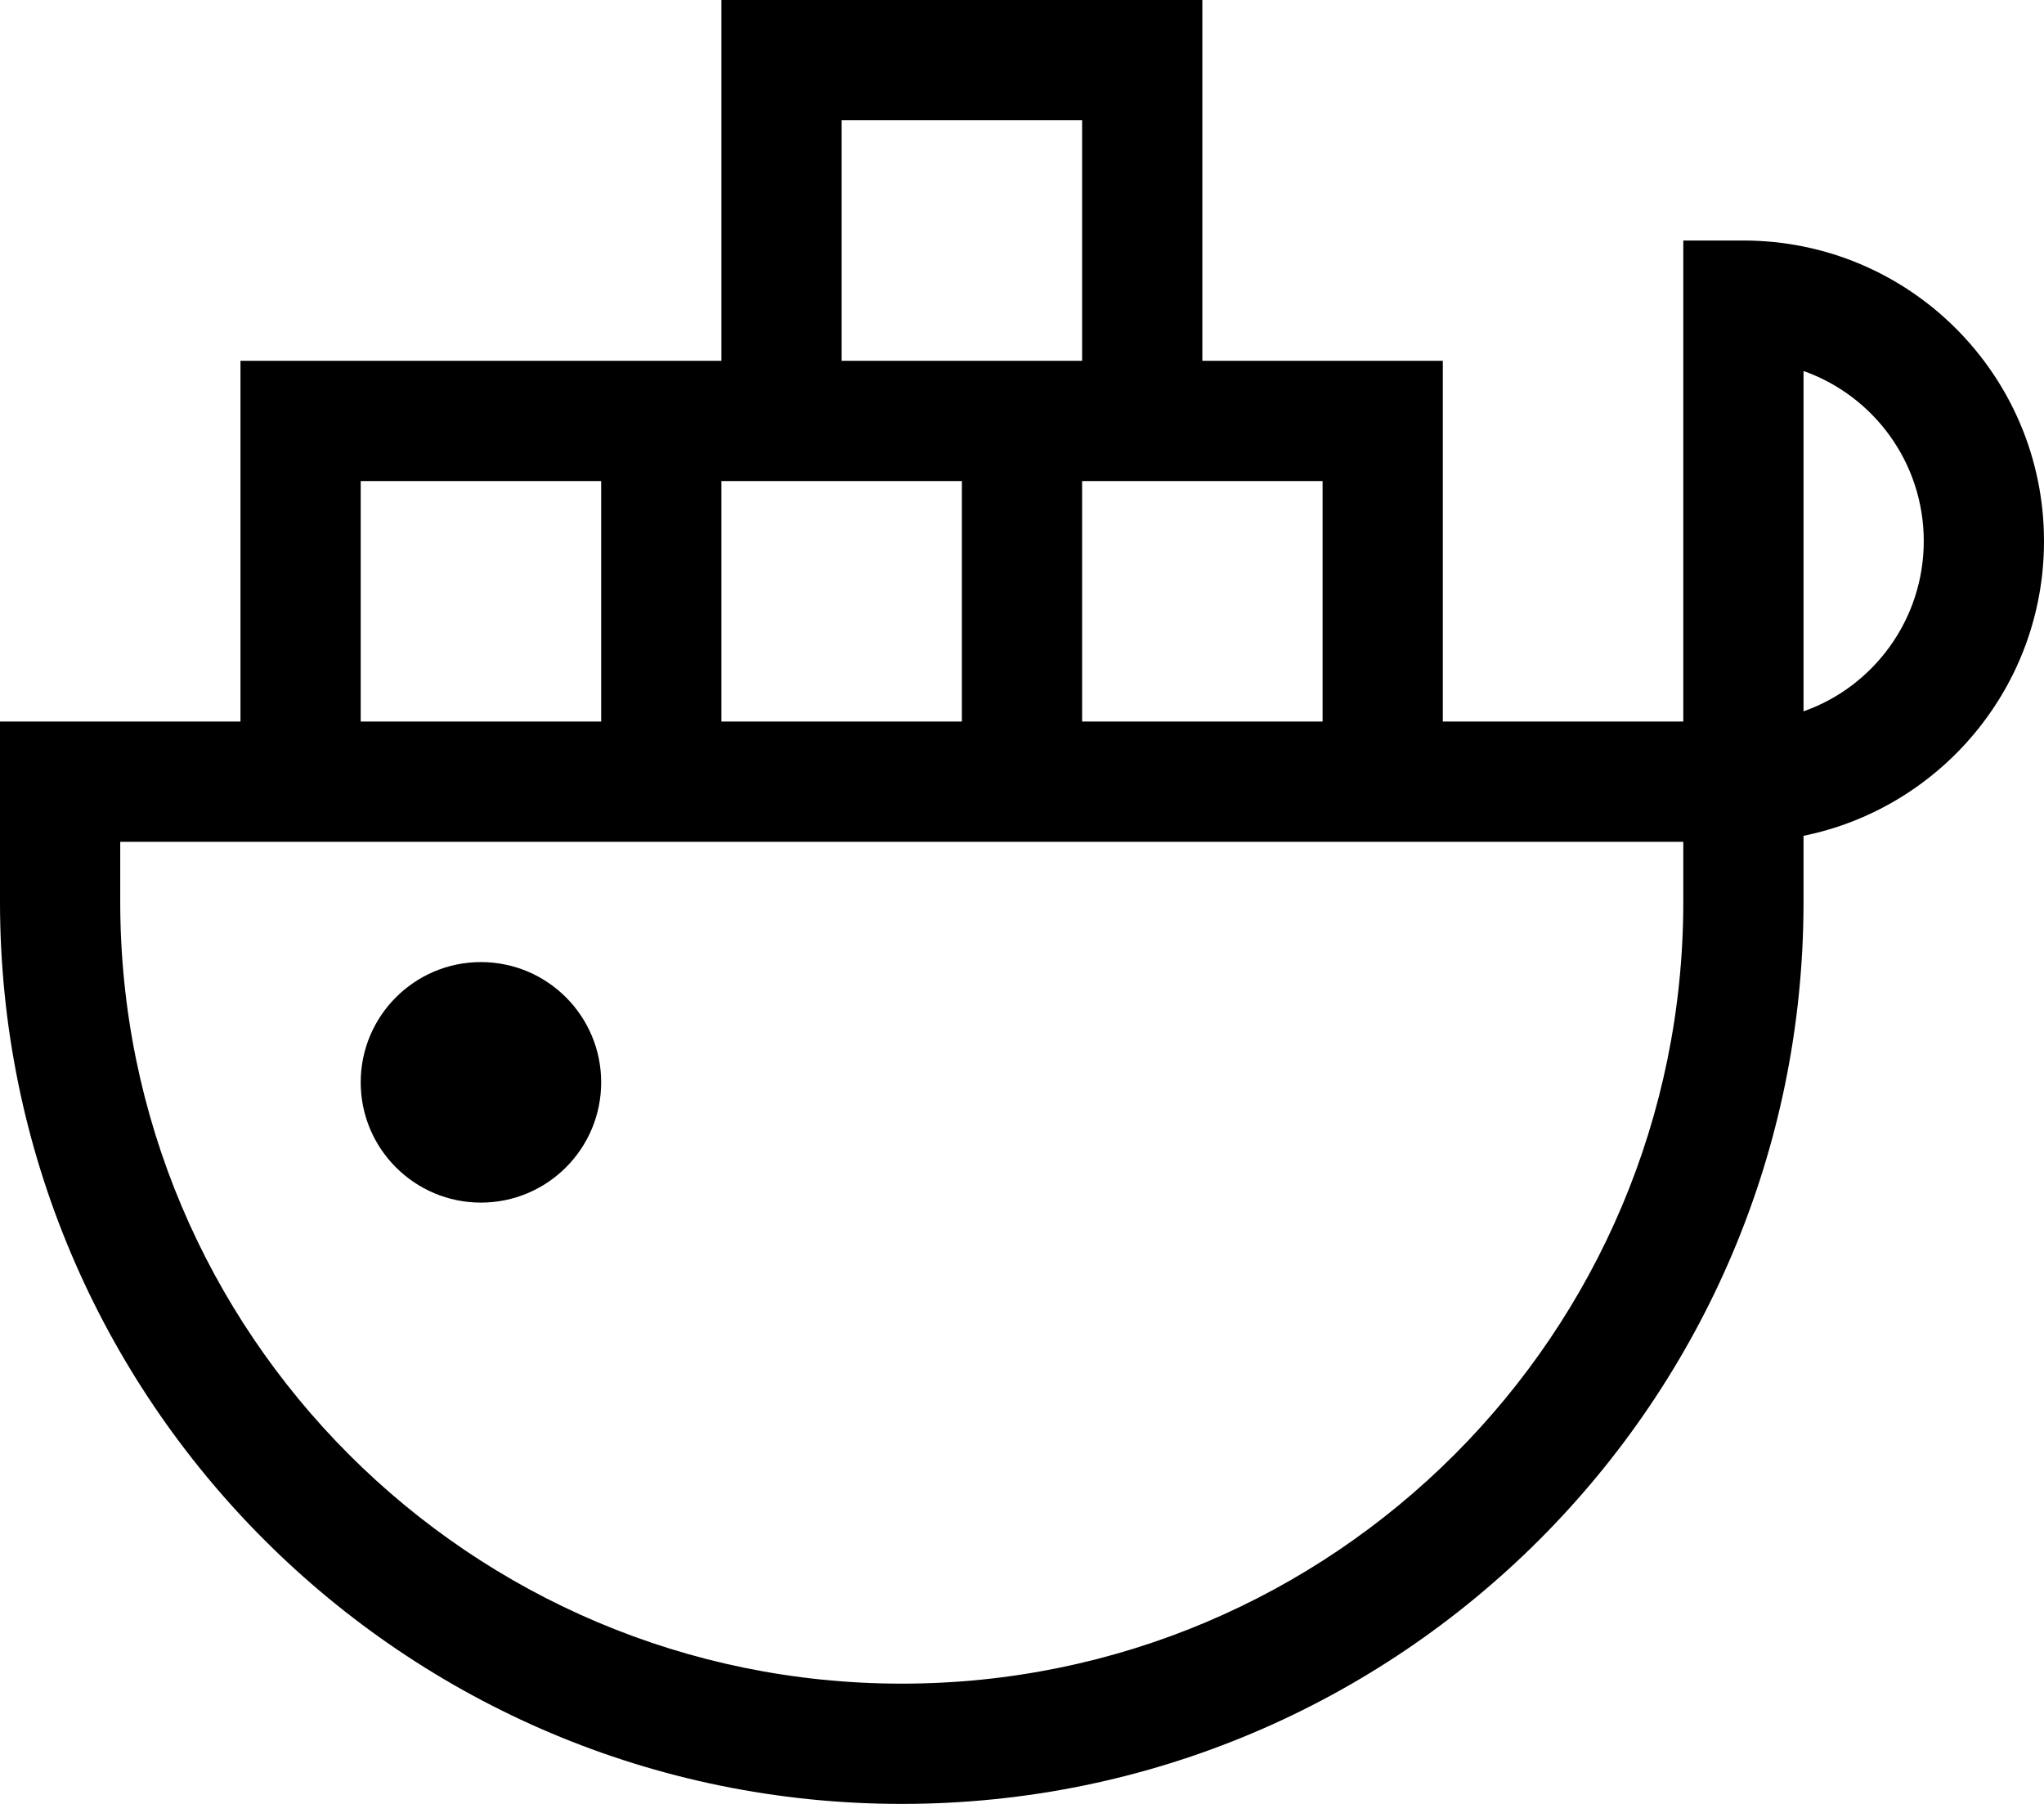
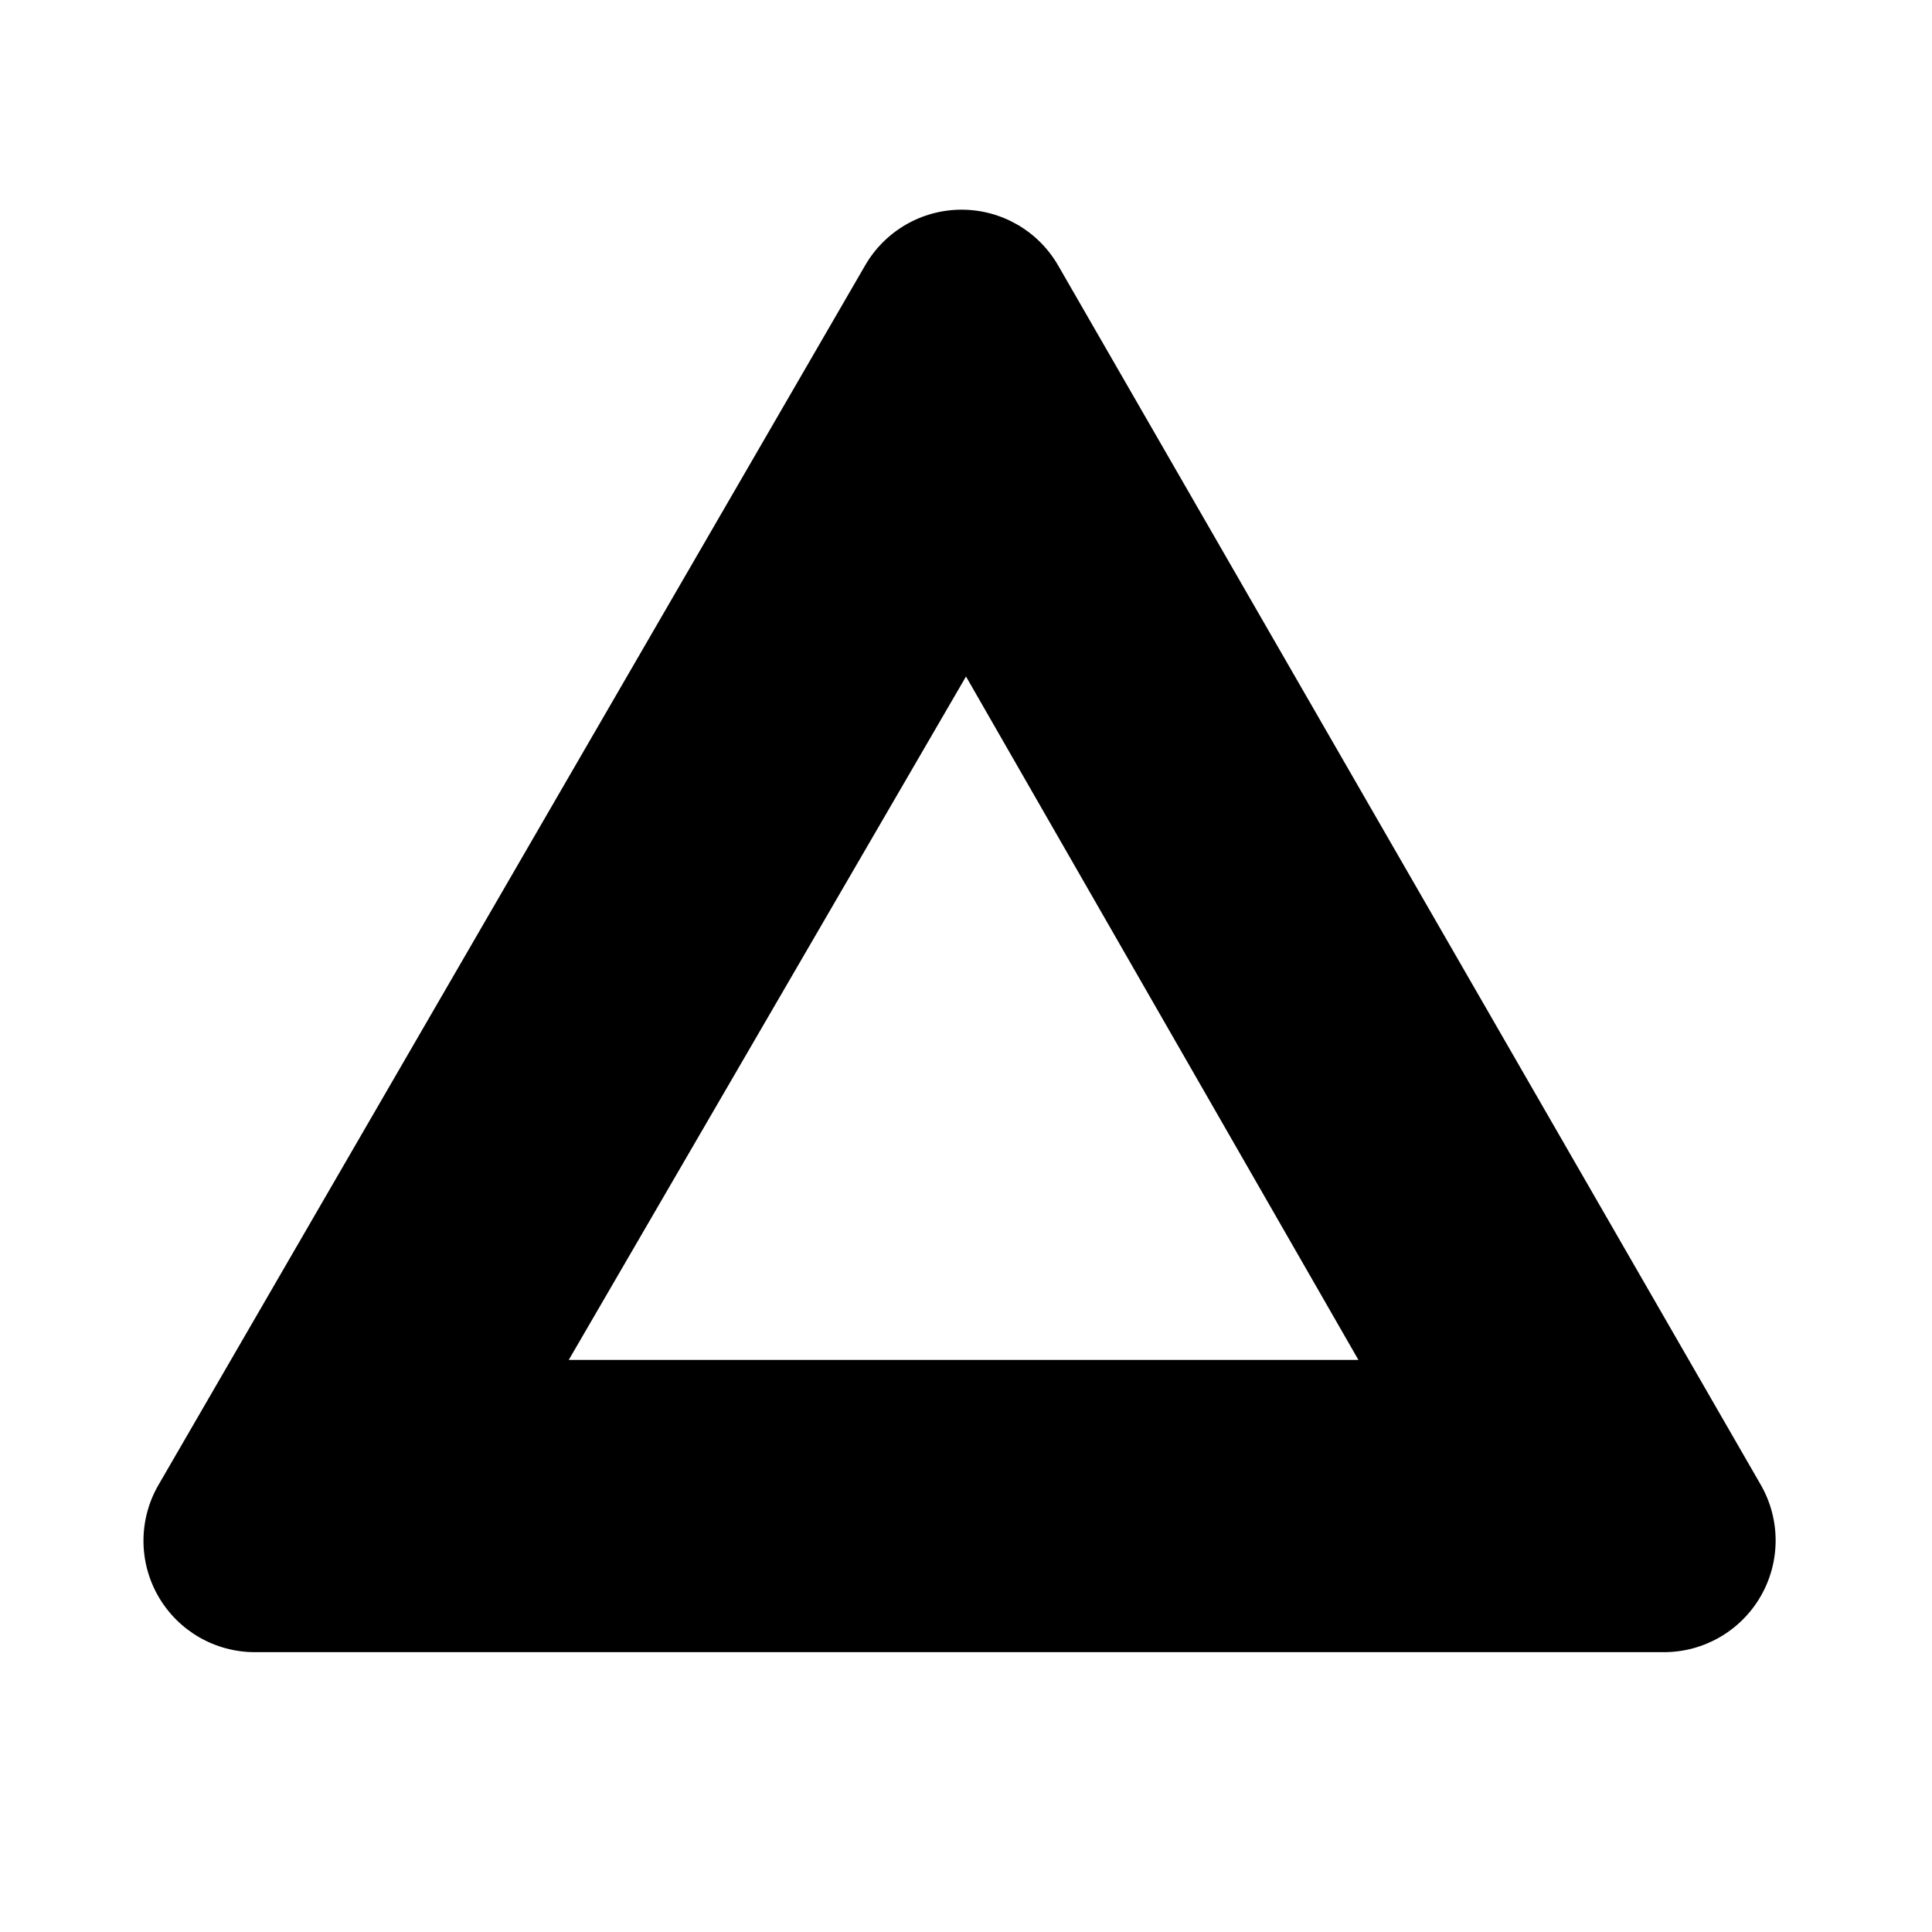
- <svg xmlns="http://www.w3.org/2000/svg" width="17px" height="15px" viewBox="0 0 17 15" version="1.1">
-   <g id="Page-1" stroke="none" stroke-width="1" fill="none" fill-rule="evenodd">
-     <g id="Artboard" transform="translate(-105, -288)" fill="currentcolor" fill-rule="nonzero">
-       <path d="M109,296 C109.552,296 110,296.448 110,297 C110,297.552 109.552,298 109,298 C108.448,298 108,297.552 108,297 C108,296.448 108.448,296 109,296 Z M117,294 L119,294 L119,290 L119.5,290 C120.881,290 122,291.119 122,292.5 C122,293.709 121.141,294.718 120,294.95 L120,295.5 C120,299.642 116.642,303 112.5,303 C108.358,303 105,299.642 105,295.5 L105,294 L107,294 L107,291 L111,291 L111,288 L115,288 L115,291 L117,291 L117,294 Z M117,295 L114,295 L111,295 L107,295 L106,295 L106,295.5 C106,299.09 108.91,302 112.5,302 C116.09,302 119,299.09 119,295.5 L119,295 L117,295 Z M114,294 L116,294 L116,292 L115,292 L114,292 L114,294 Z M111,294 L113,294 L113,292 L111,292 L111,294 Z M110,294 L110,292 L108,292 L108,294 L110,294 Z M112,291 L114,291 L114,289 L112,289 L112,291 Z M120,291.085 L120,293.915 C120.588,293.708 121,293.146 121,292.5 C121,291.847 120.583,291.291 120,291.085 Z" id="icon-rqjx" />
-     </g>
+ <svg xmlns="http://www.w3.org/2000/svg" viewBox="0 0 64 64">
+   <defs />
+   <g id="小">
+     <path d="M5.25,49.19,28.66,8.79a3.69,3.69,0,0,1,6.39,0L58.33,49.19a3.7,3.7,0,0,1-3.2,5.54H8.44A3.69,3.69,0,0,1,5.25,49.19ZM32,22.41,18.84,45.05H45Z" />
  </g>
</svg>
